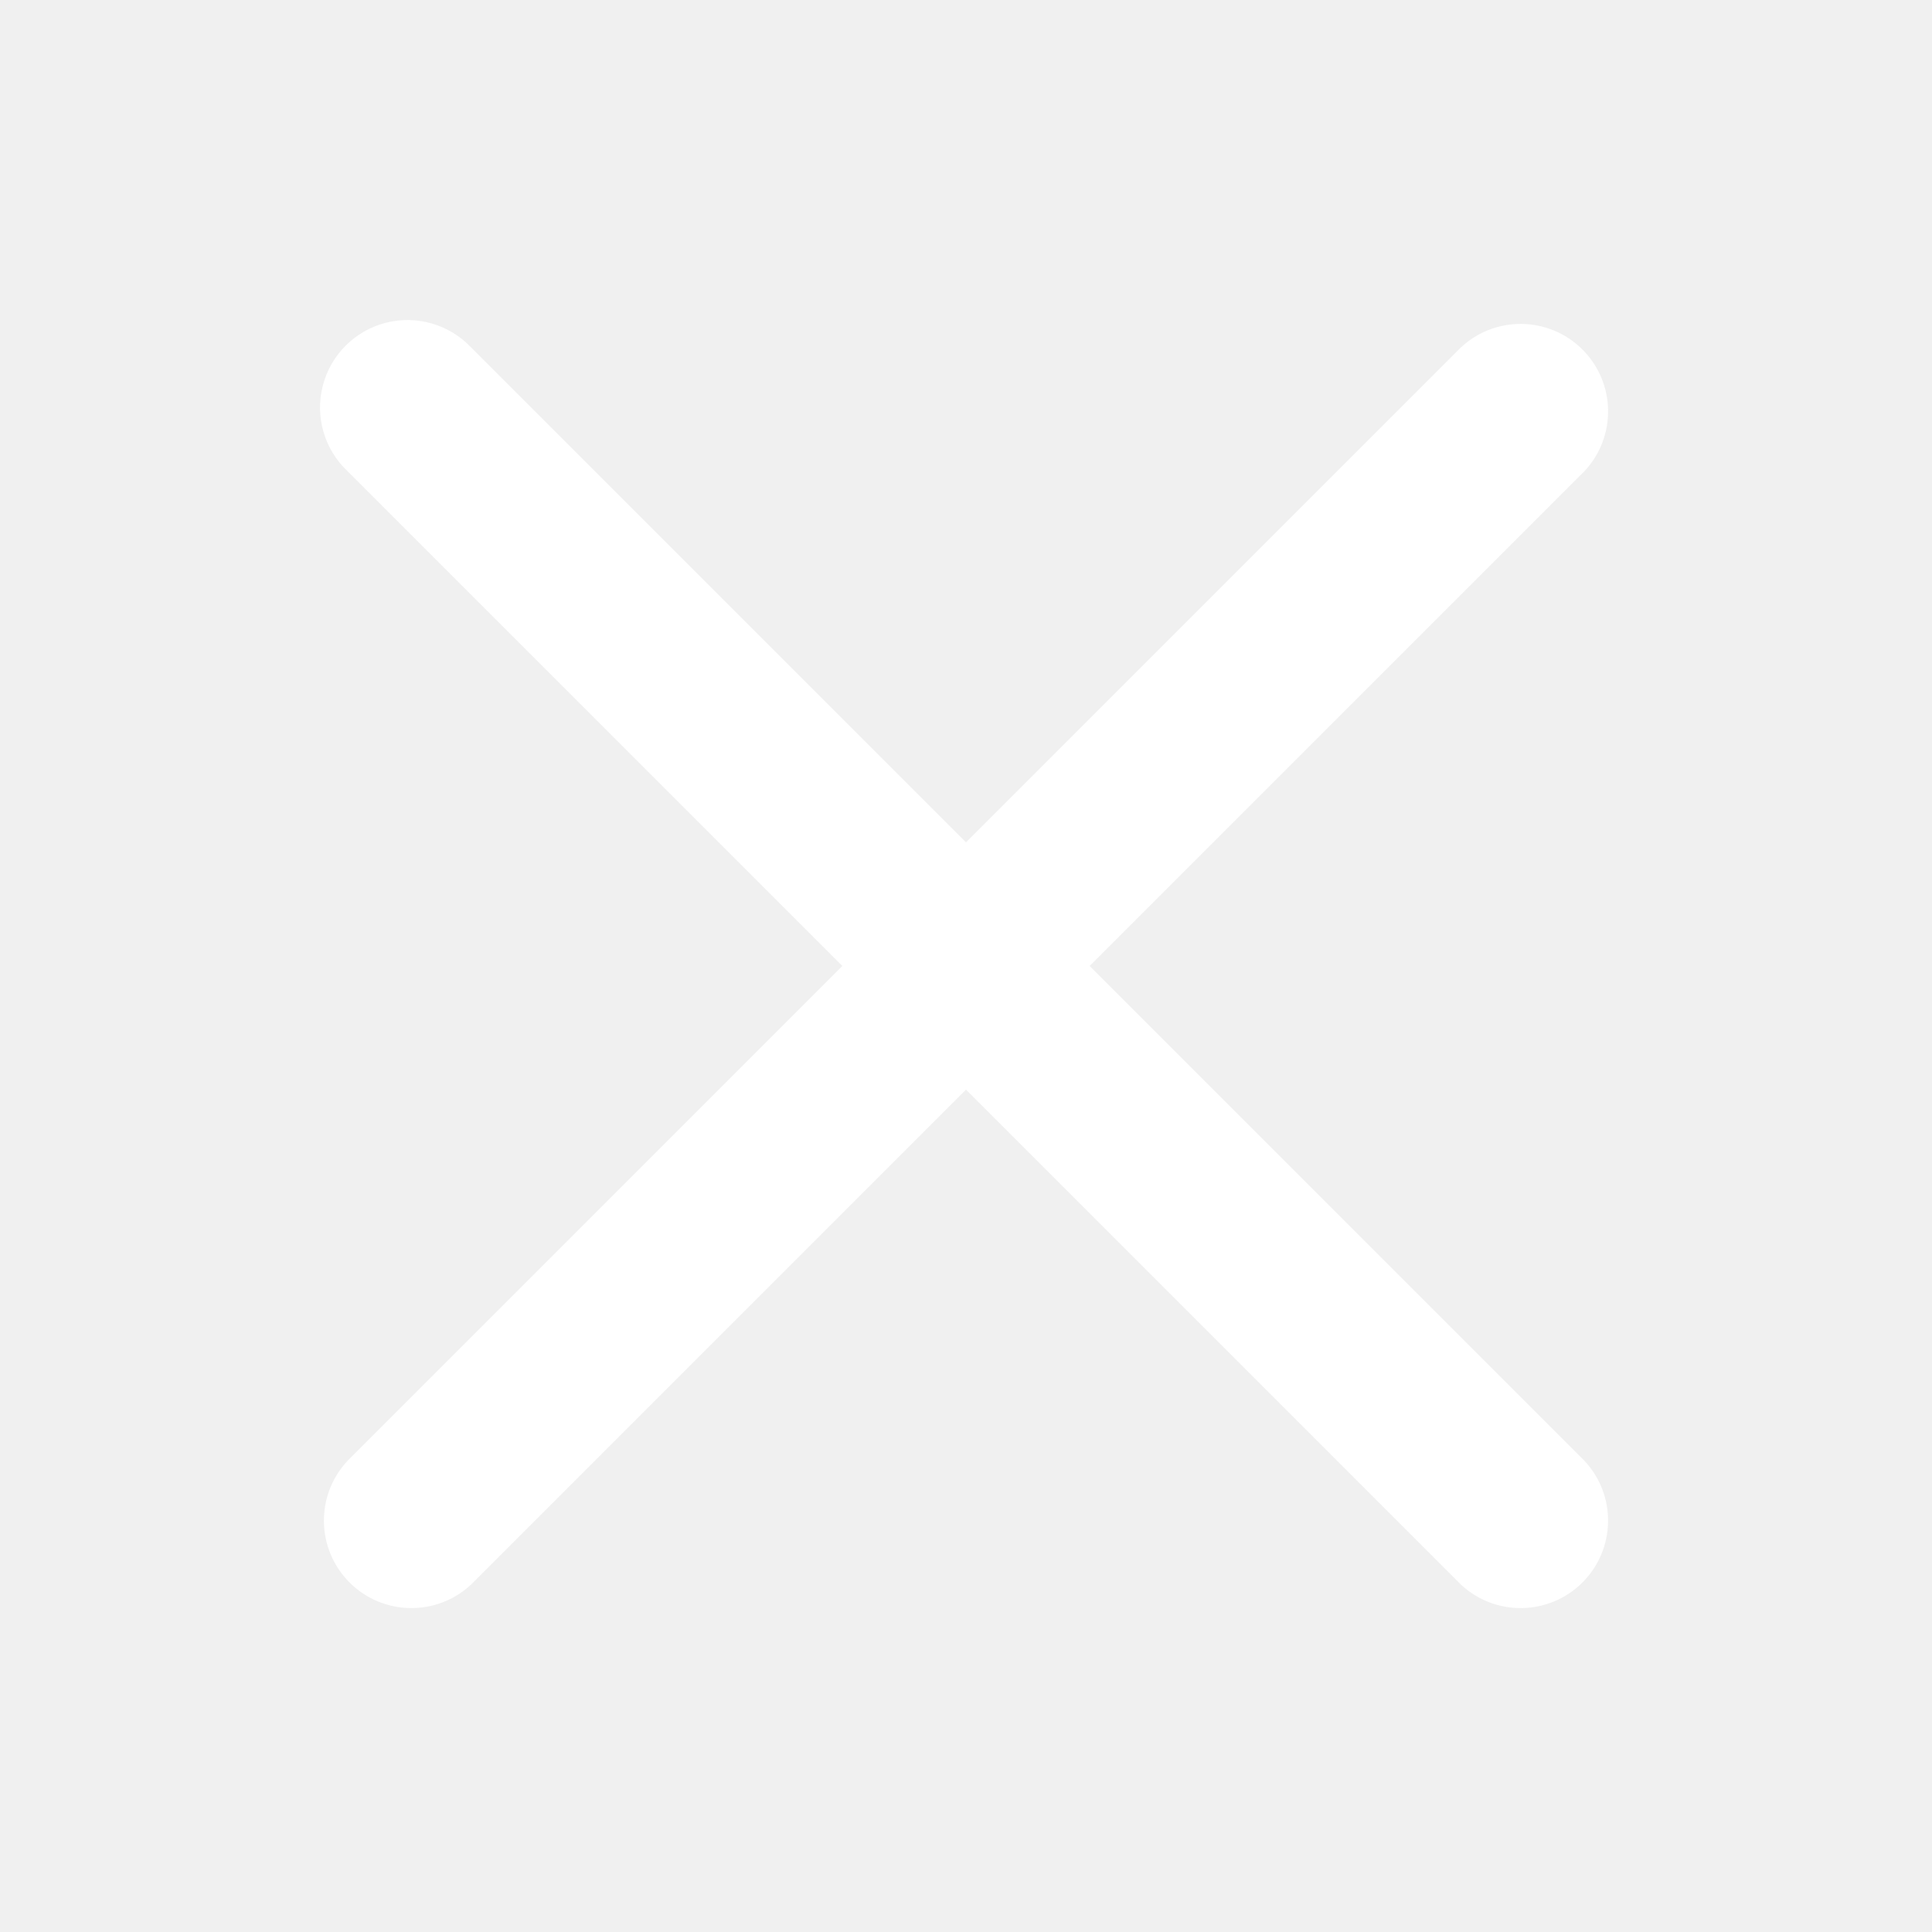
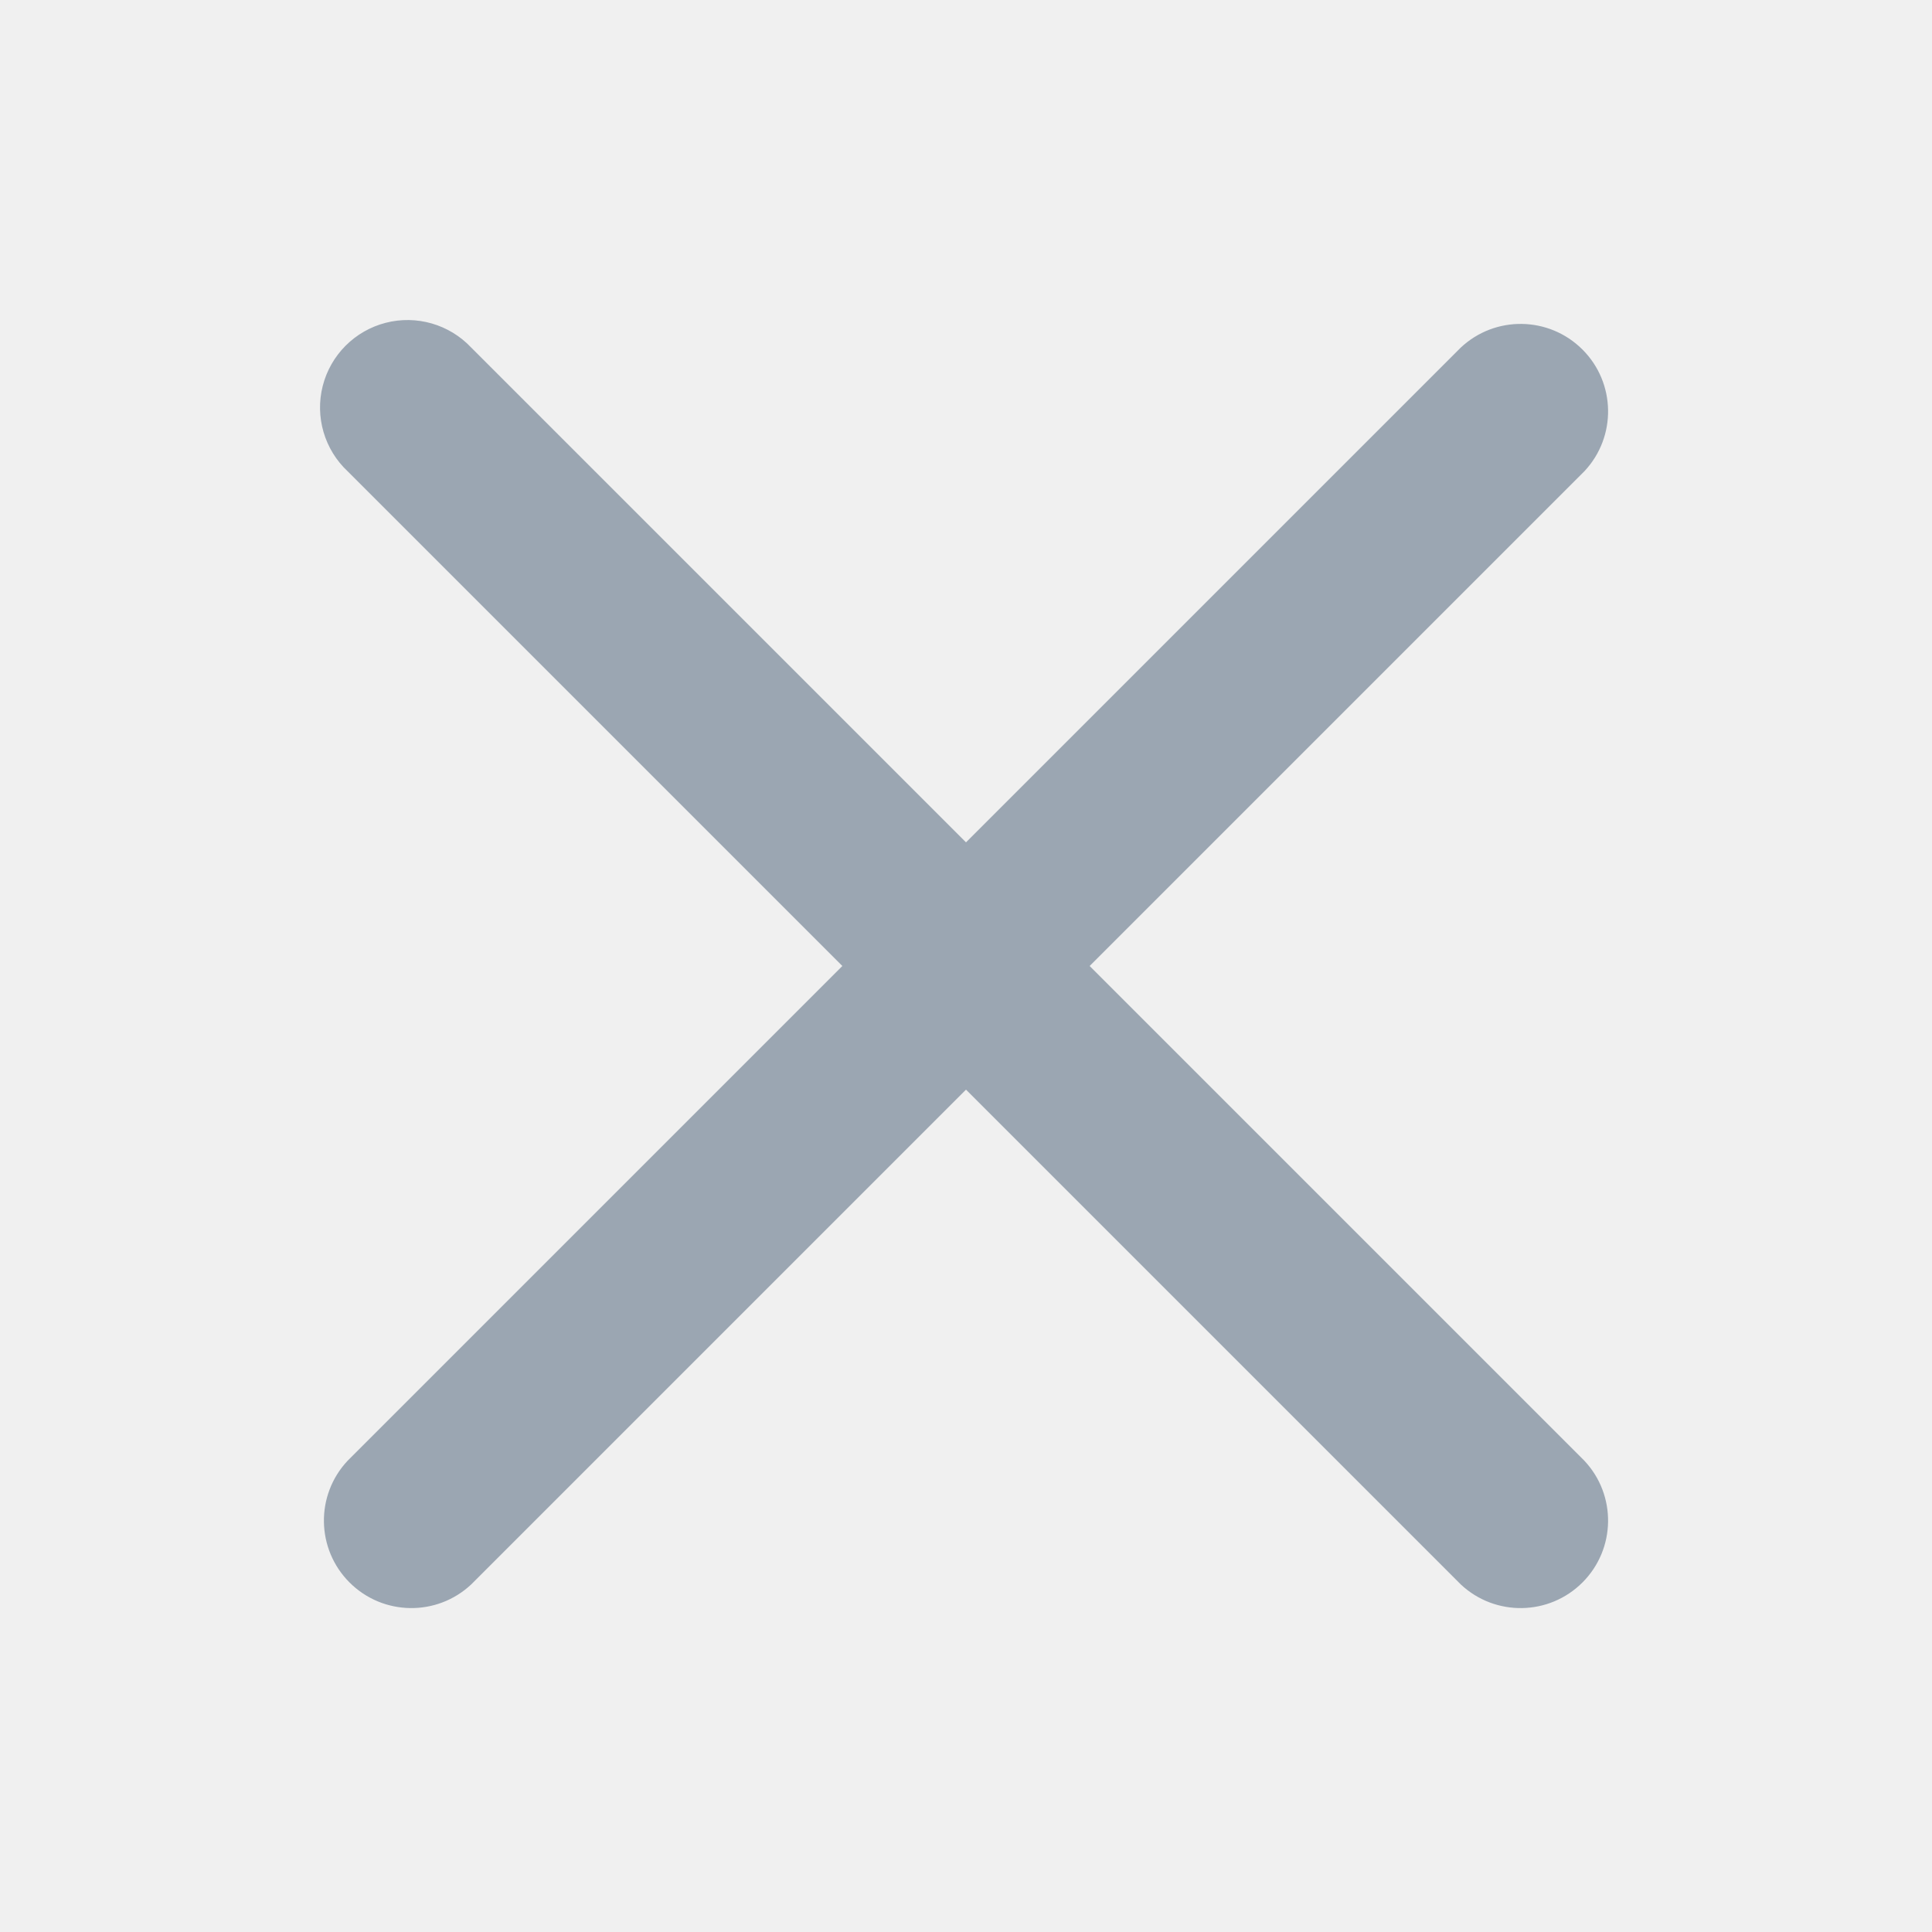
<svg xmlns="http://www.w3.org/2000/svg" width="18" height="18" viewBox="0 0 18 18">
  <g fill="none" fill-rule="evenodd">
    <path fill="none" d="M0 0h18v18H0z" />
-     <path fill="#fff" fill-rule="nonzero" d="M10.152 9l4.61-4.61a.815.815 0 0 0-1.153-1.151L9 7.848l-4.61-4.61A.815.815 0 1 0 3.24 4.392L7.848 9l-4.61 4.61a.815.815 0 0 0 1.153 1.151L9 10.152l4.61 4.61a.815.815 0 0 0 1.151-1.153L10.152 9z" />
+     <path fill="#9BA6B2" fill-rule="nonzero" d="M10.152 9l4.61-4.61a.815.815 0 0 0-1.153-1.151L9 7.848l-4.61-4.61A.815.815 0 1 0 3.24 4.392L7.848 9l-4.61 4.61a.815.815 0 0 0 1.153 1.151L9 10.152l4.61 4.61a.815.815 0 0 0 1.151-1.153L10.152 9z" />
  </g>
</svg>
